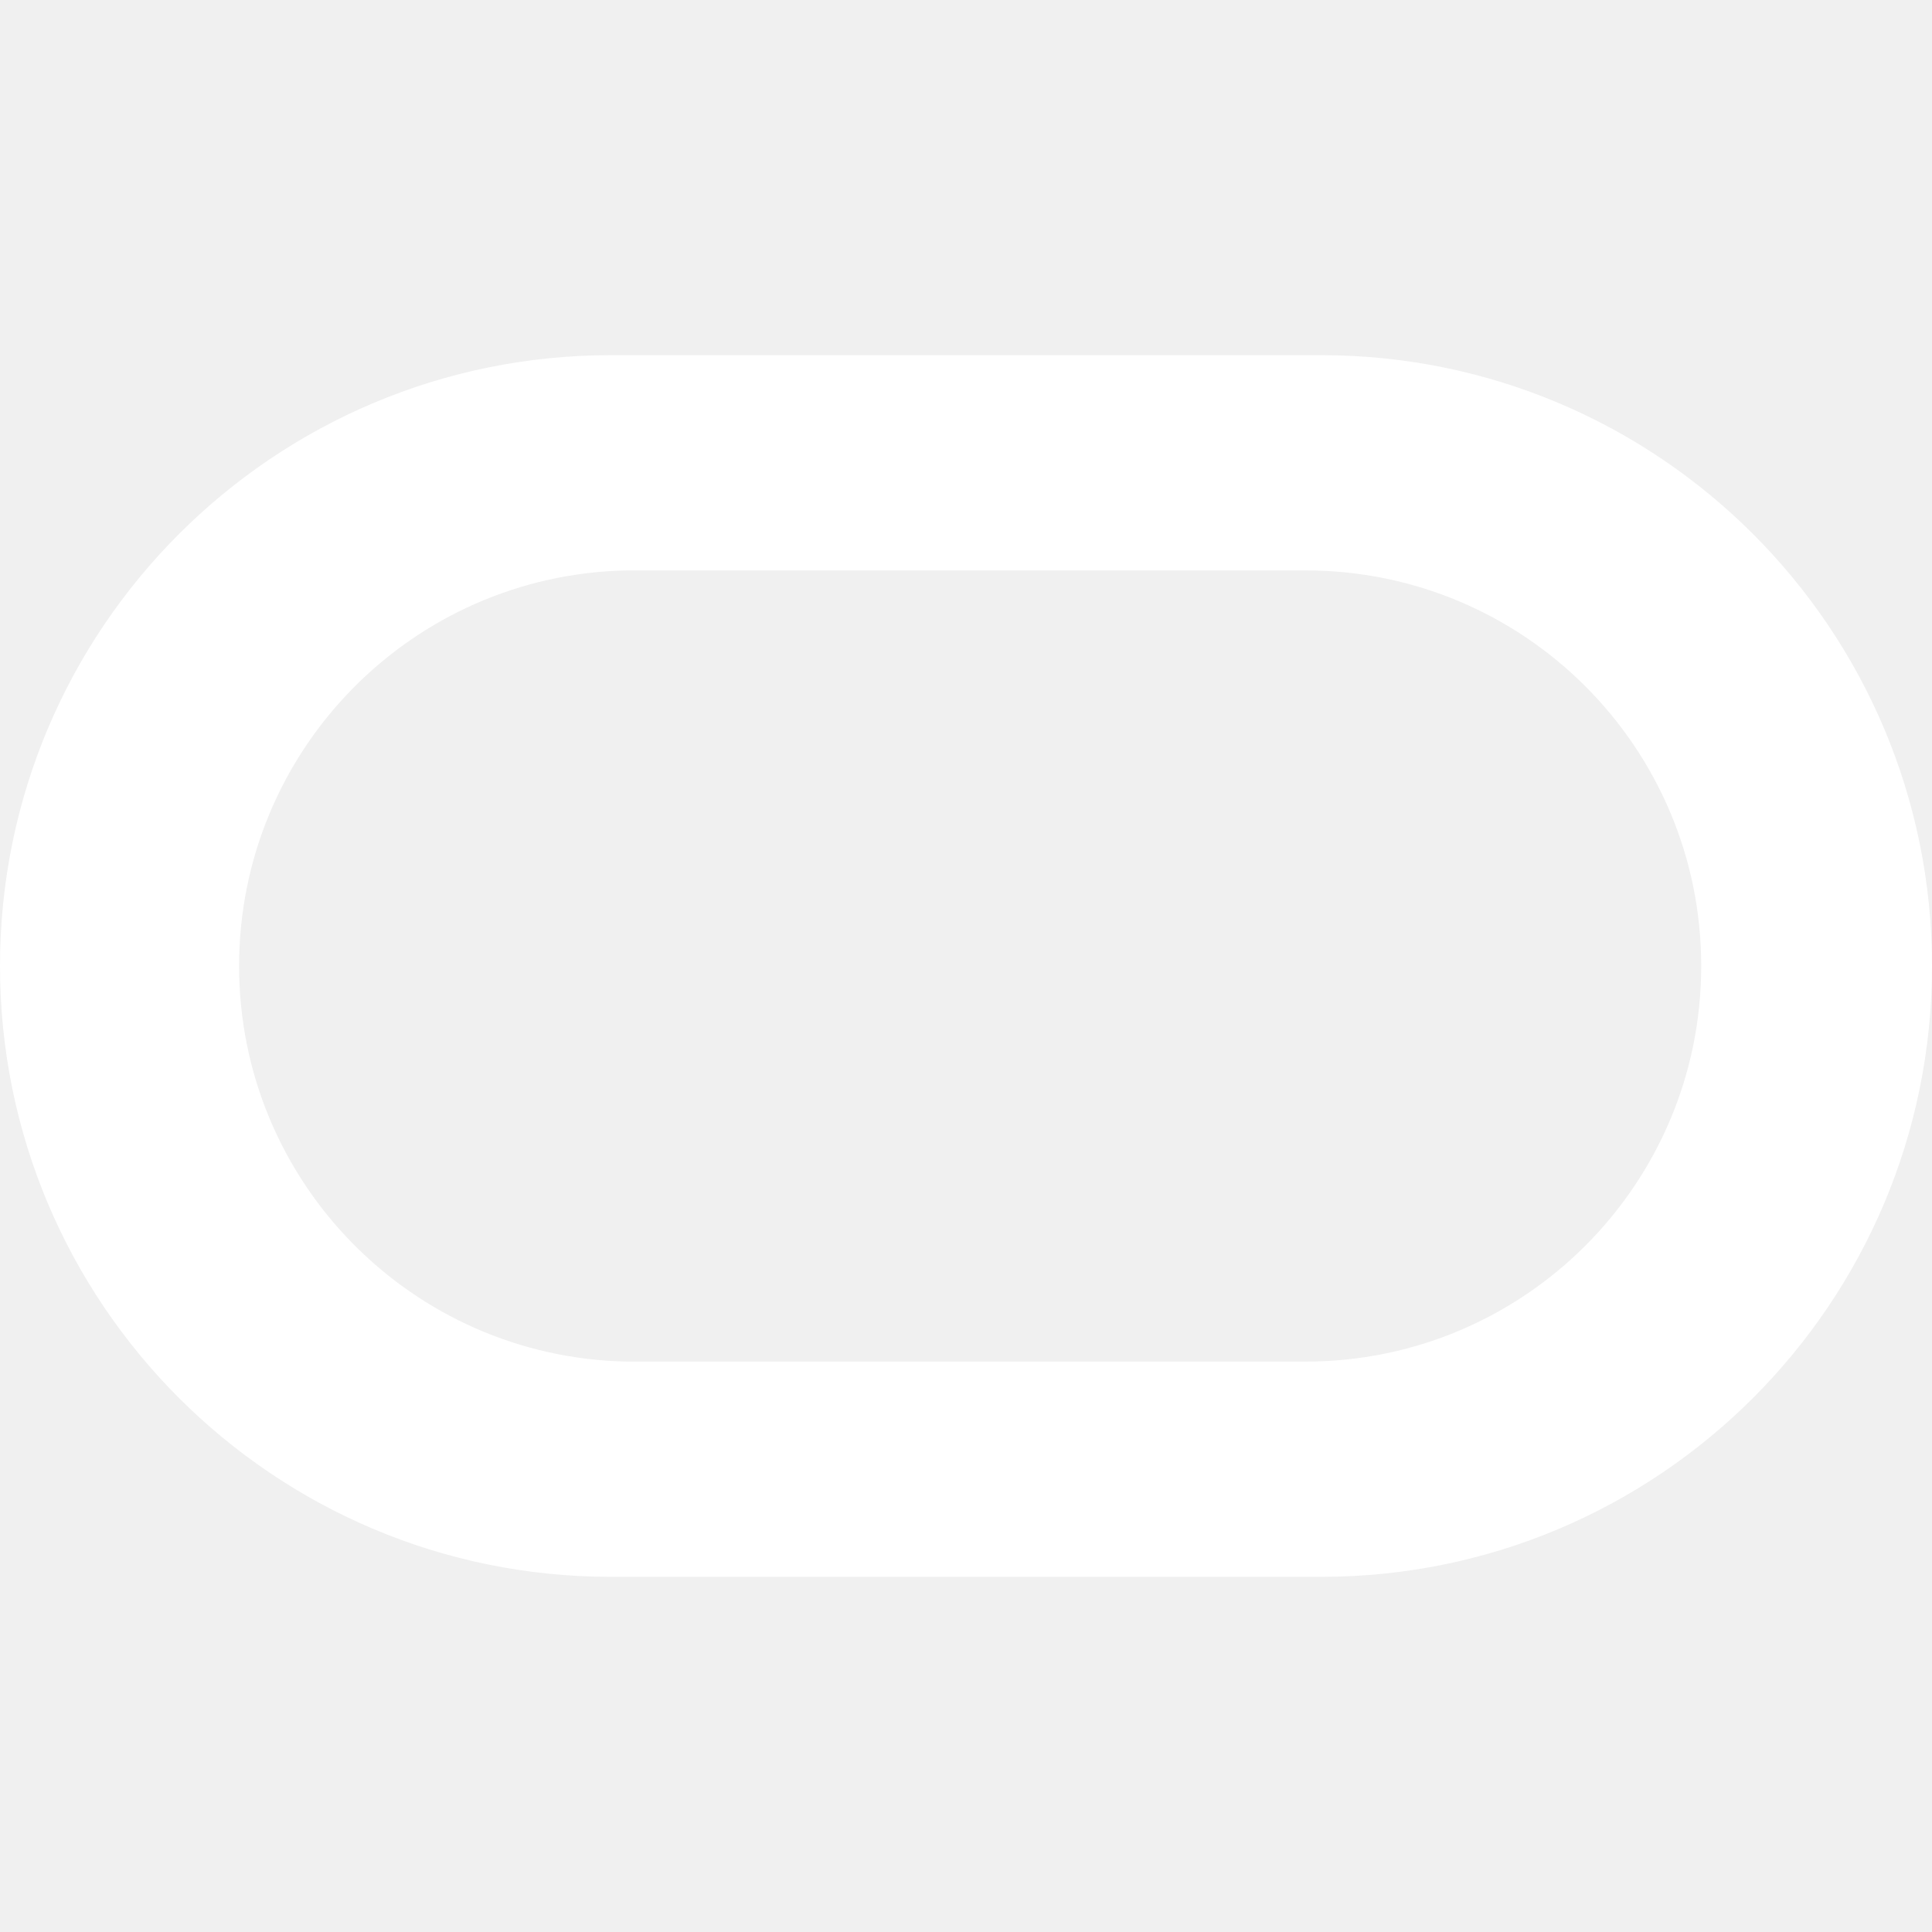
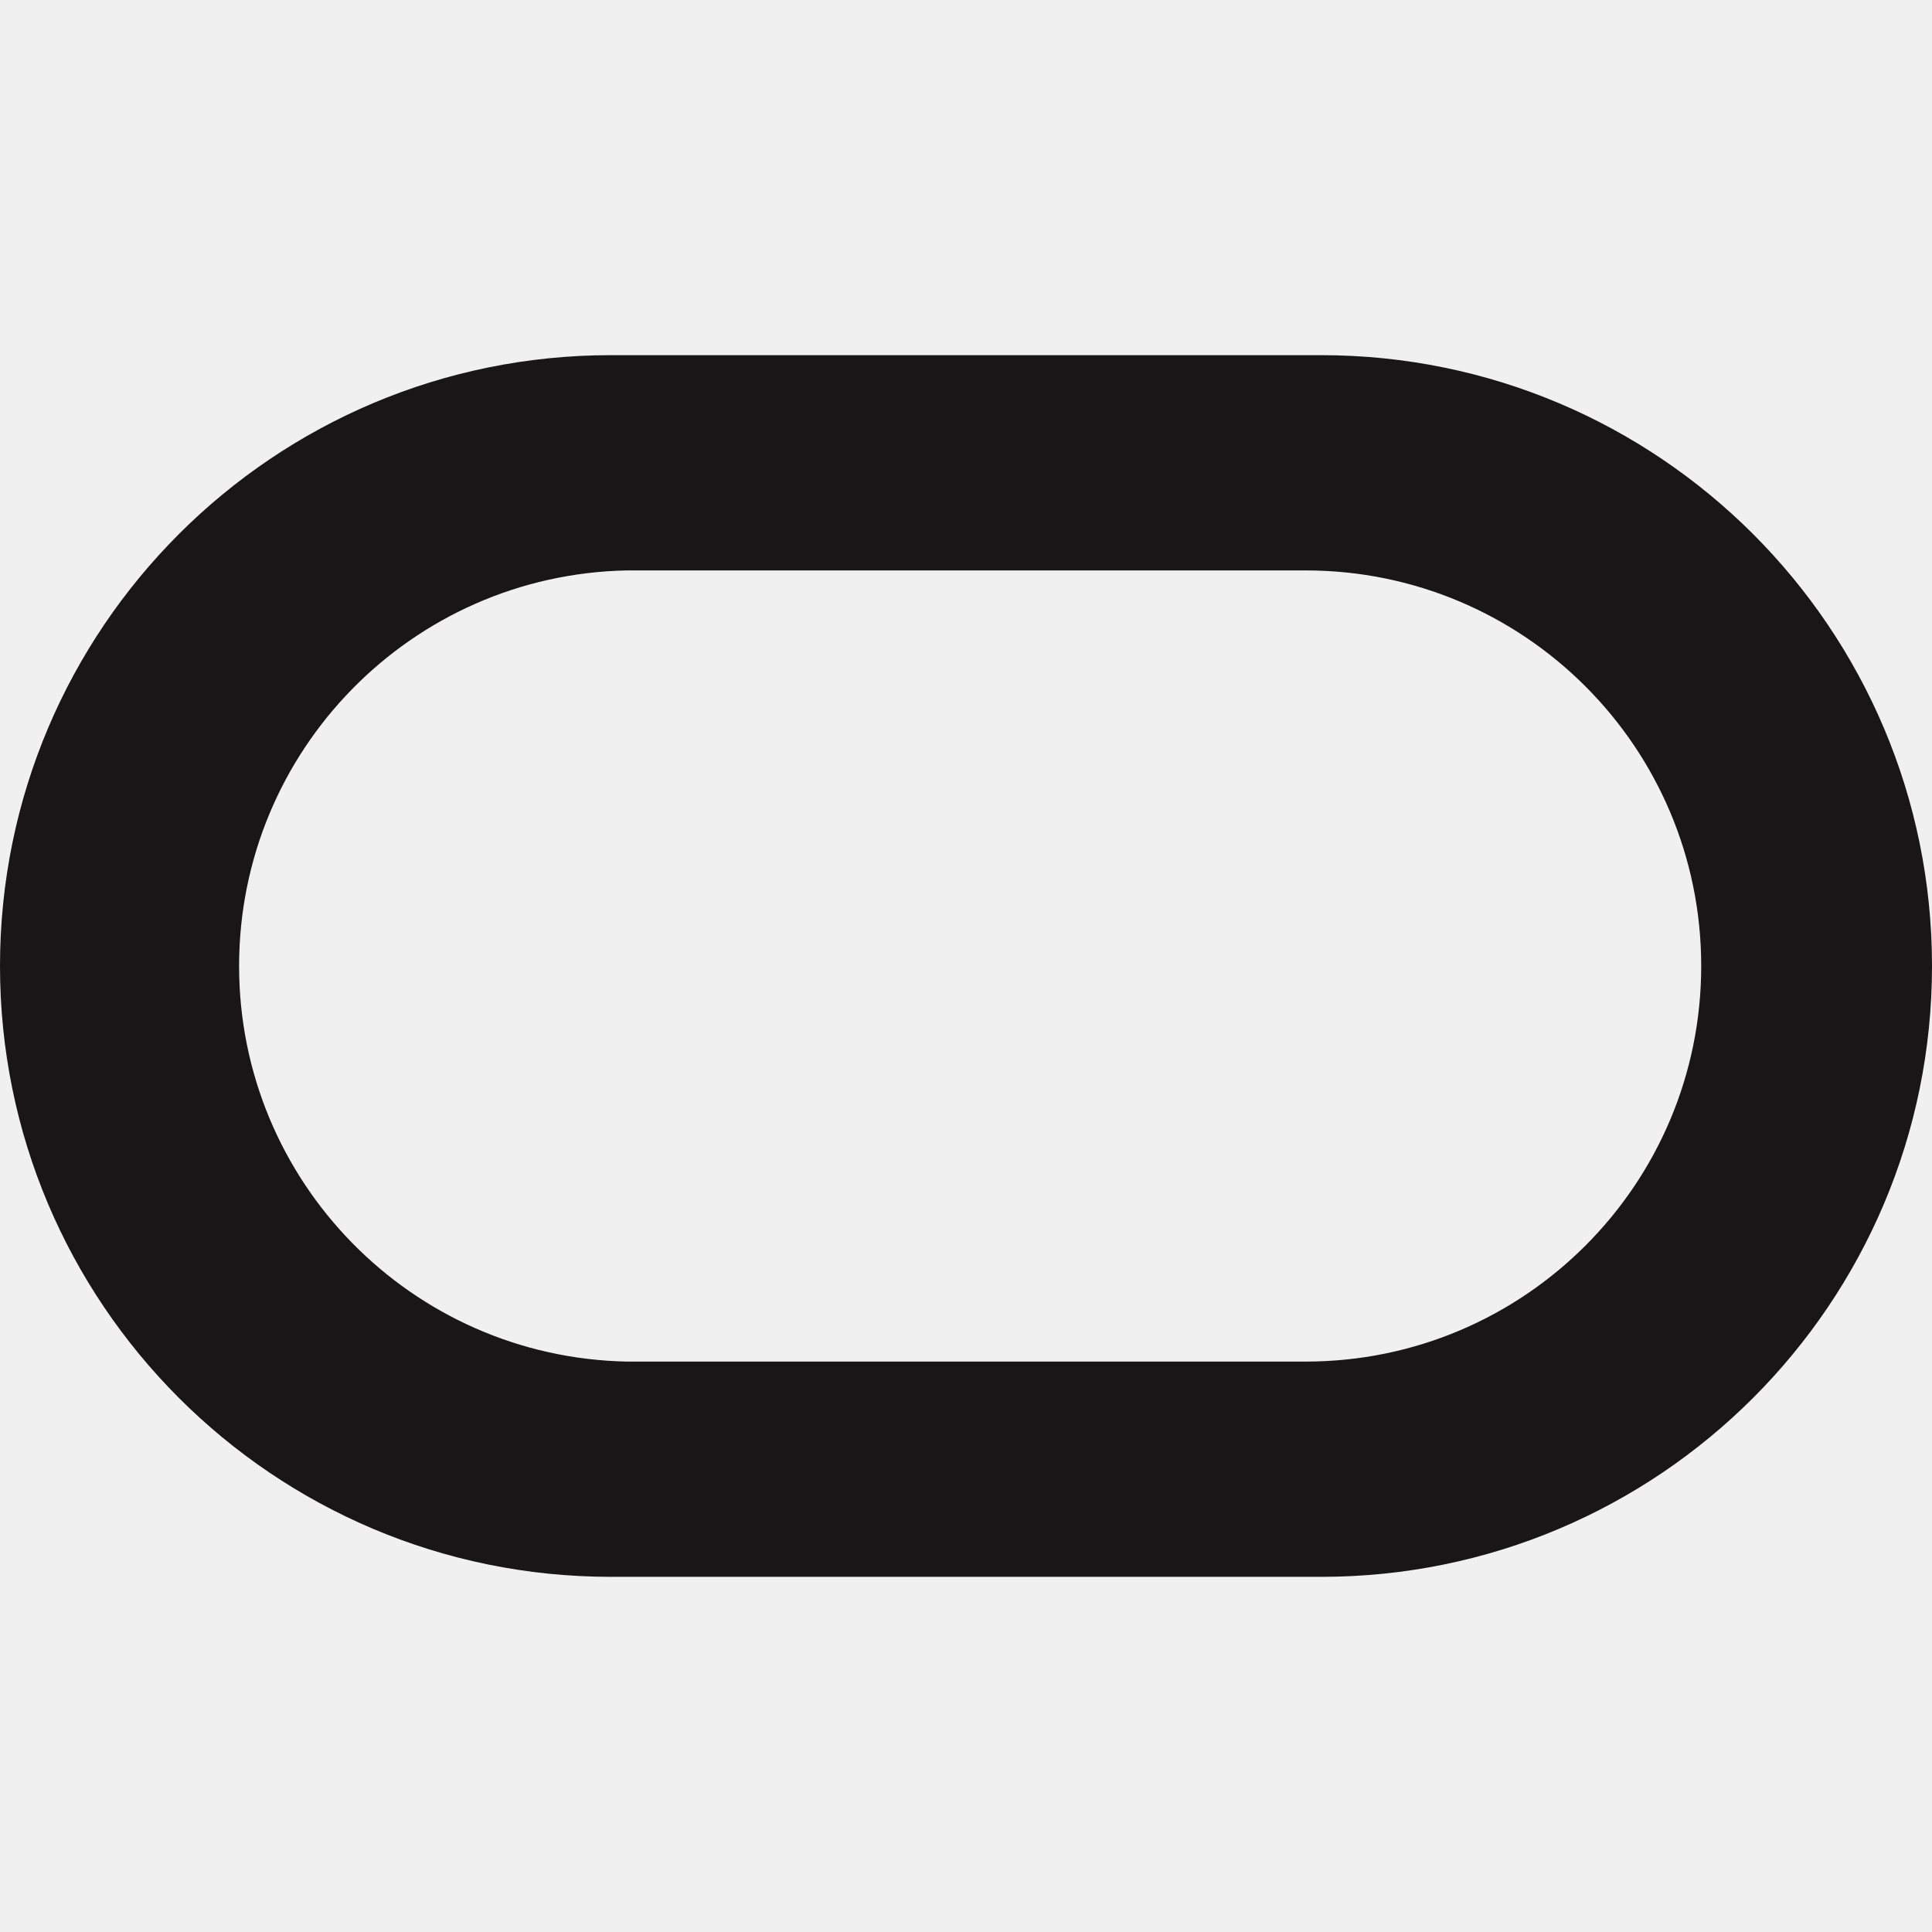
- <svg xmlns="http://www.w3.org/2000/svg" fill="white" role="img" viewBox="0 0 24 24">
+ <svg xmlns="http://www.w3.org/2000/svg" fill="#181616" role="img" viewBox="0 0 24 24">
  <path d="M16.412 4.412h-8.82a7.588 7.588 0 0 0-.008 15.176h8.828a7.588 7.588 0 0 0 0-15.176zm-.193 12.502H7.786a4.915 4.915 0 0 1 0-9.828h8.433a4.914 4.914 0 1 1 0 9.828z" />
</svg>
